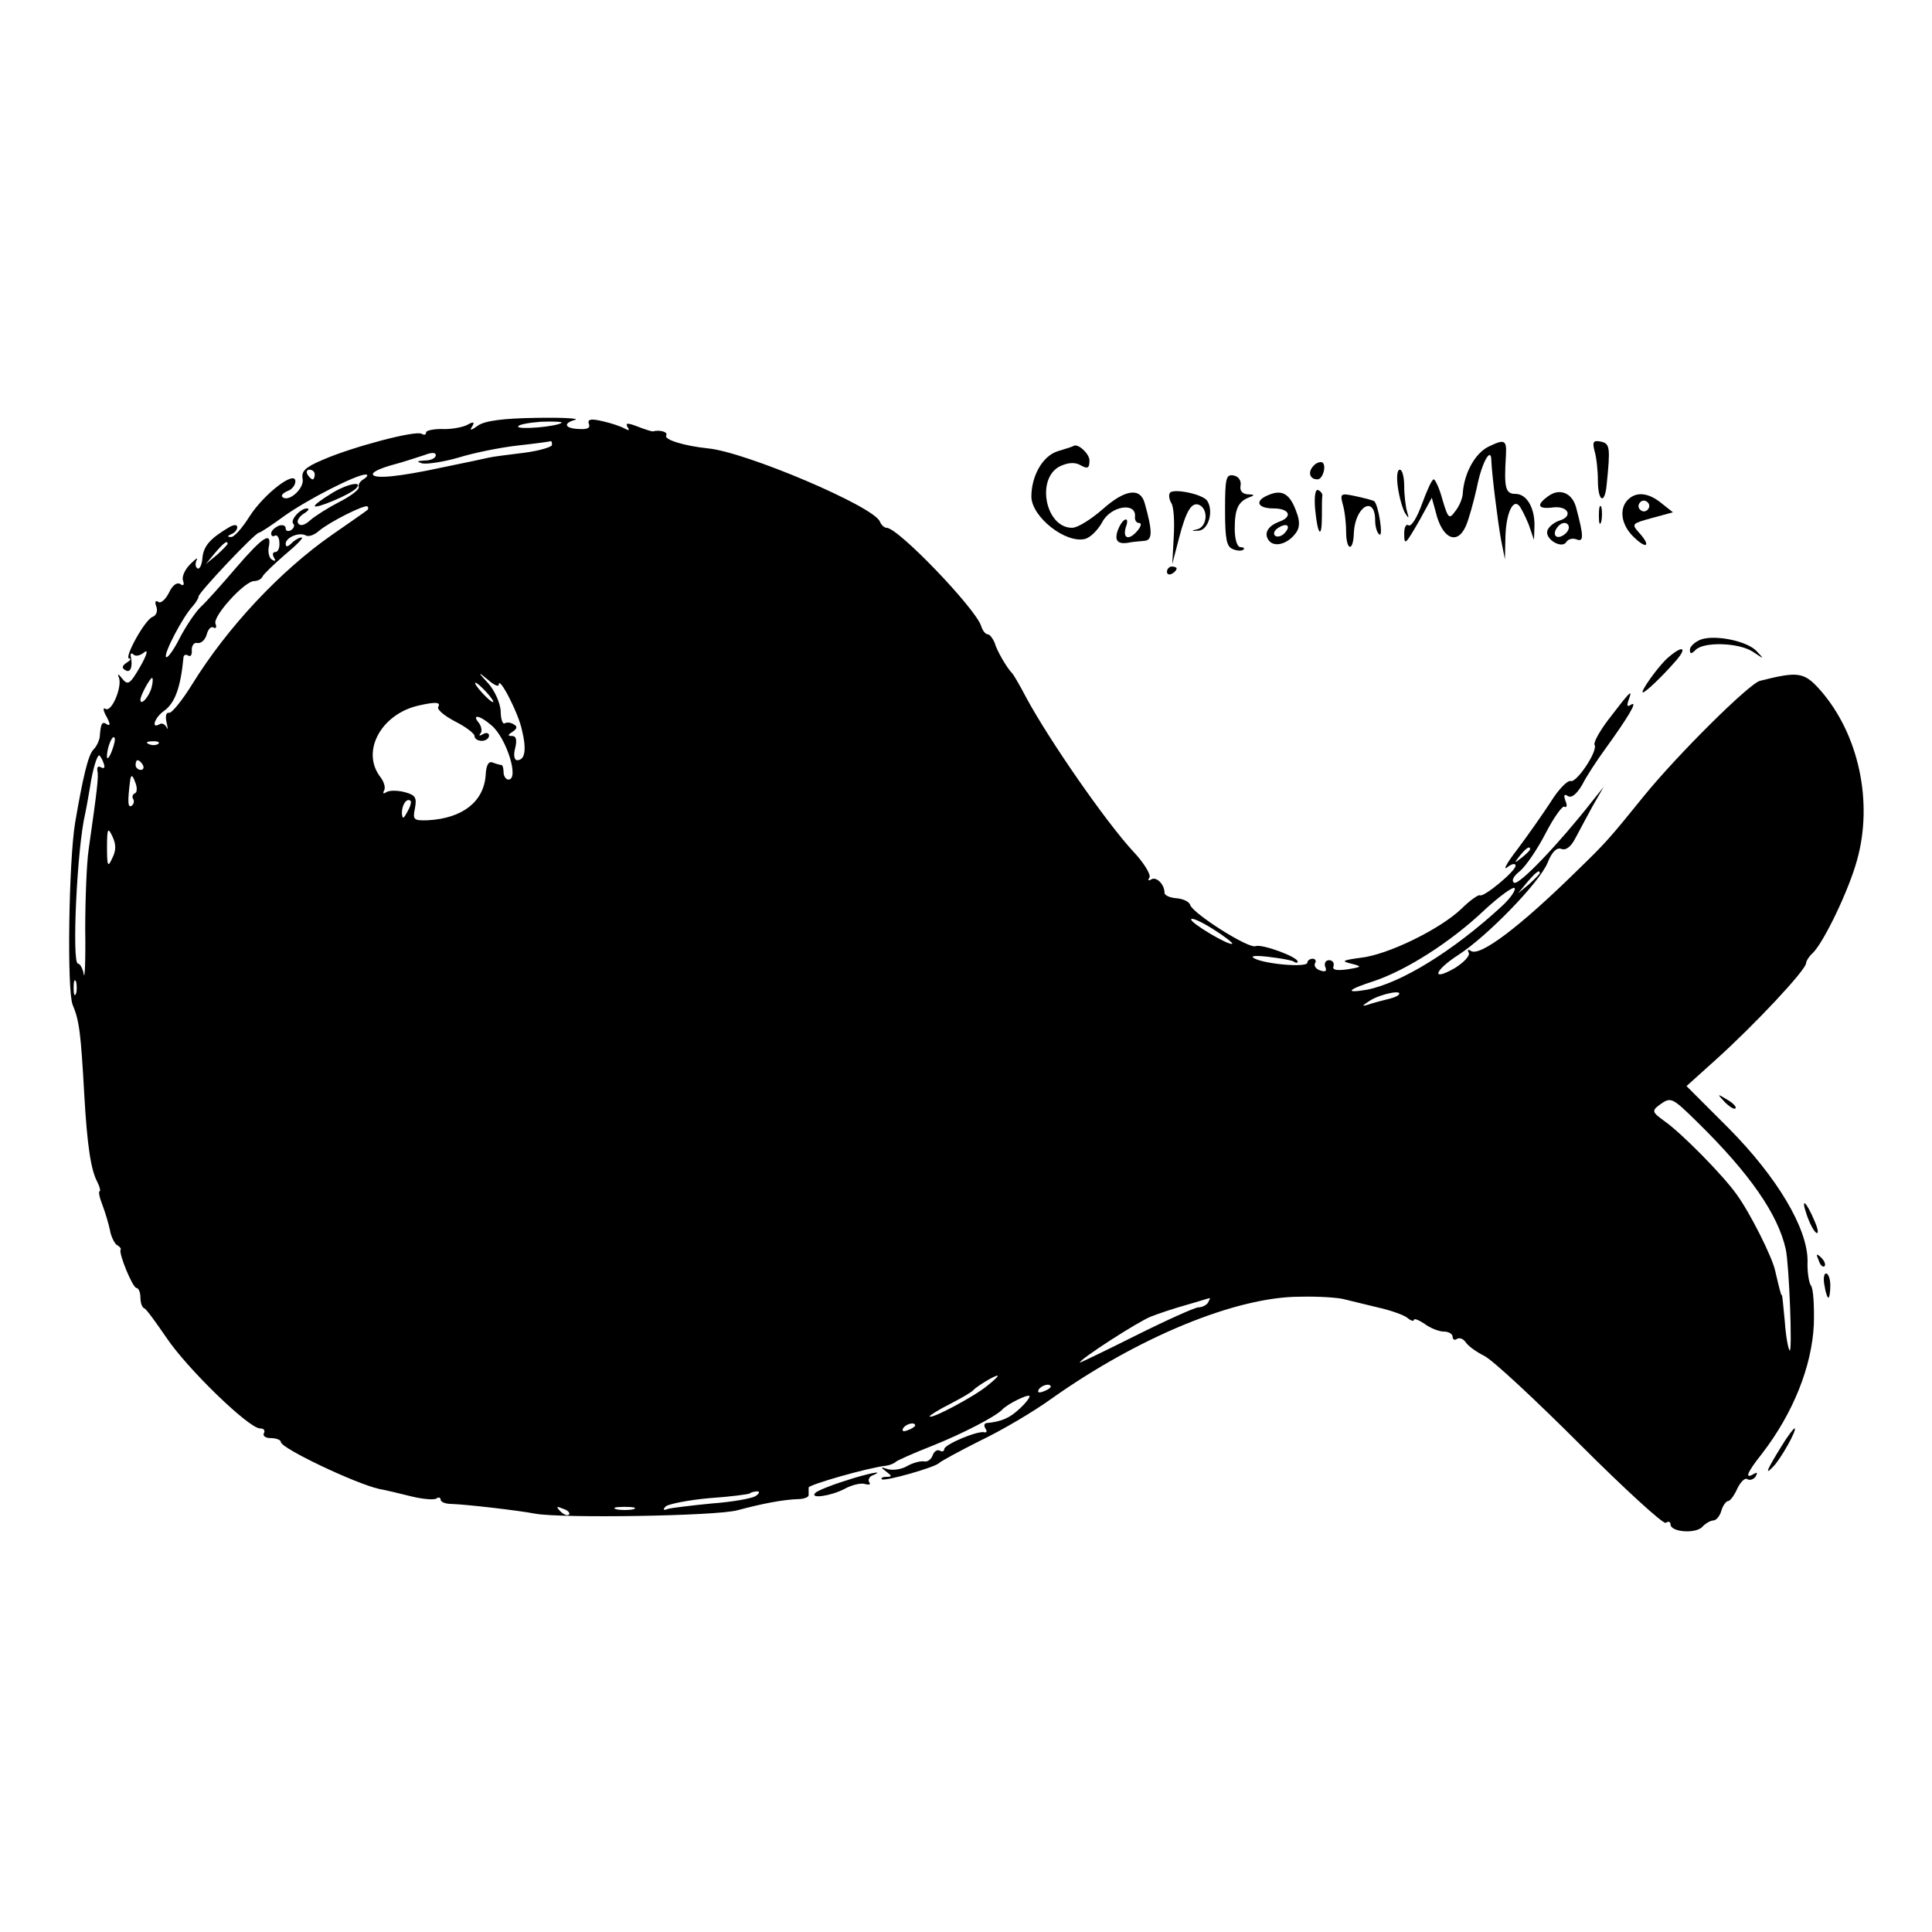
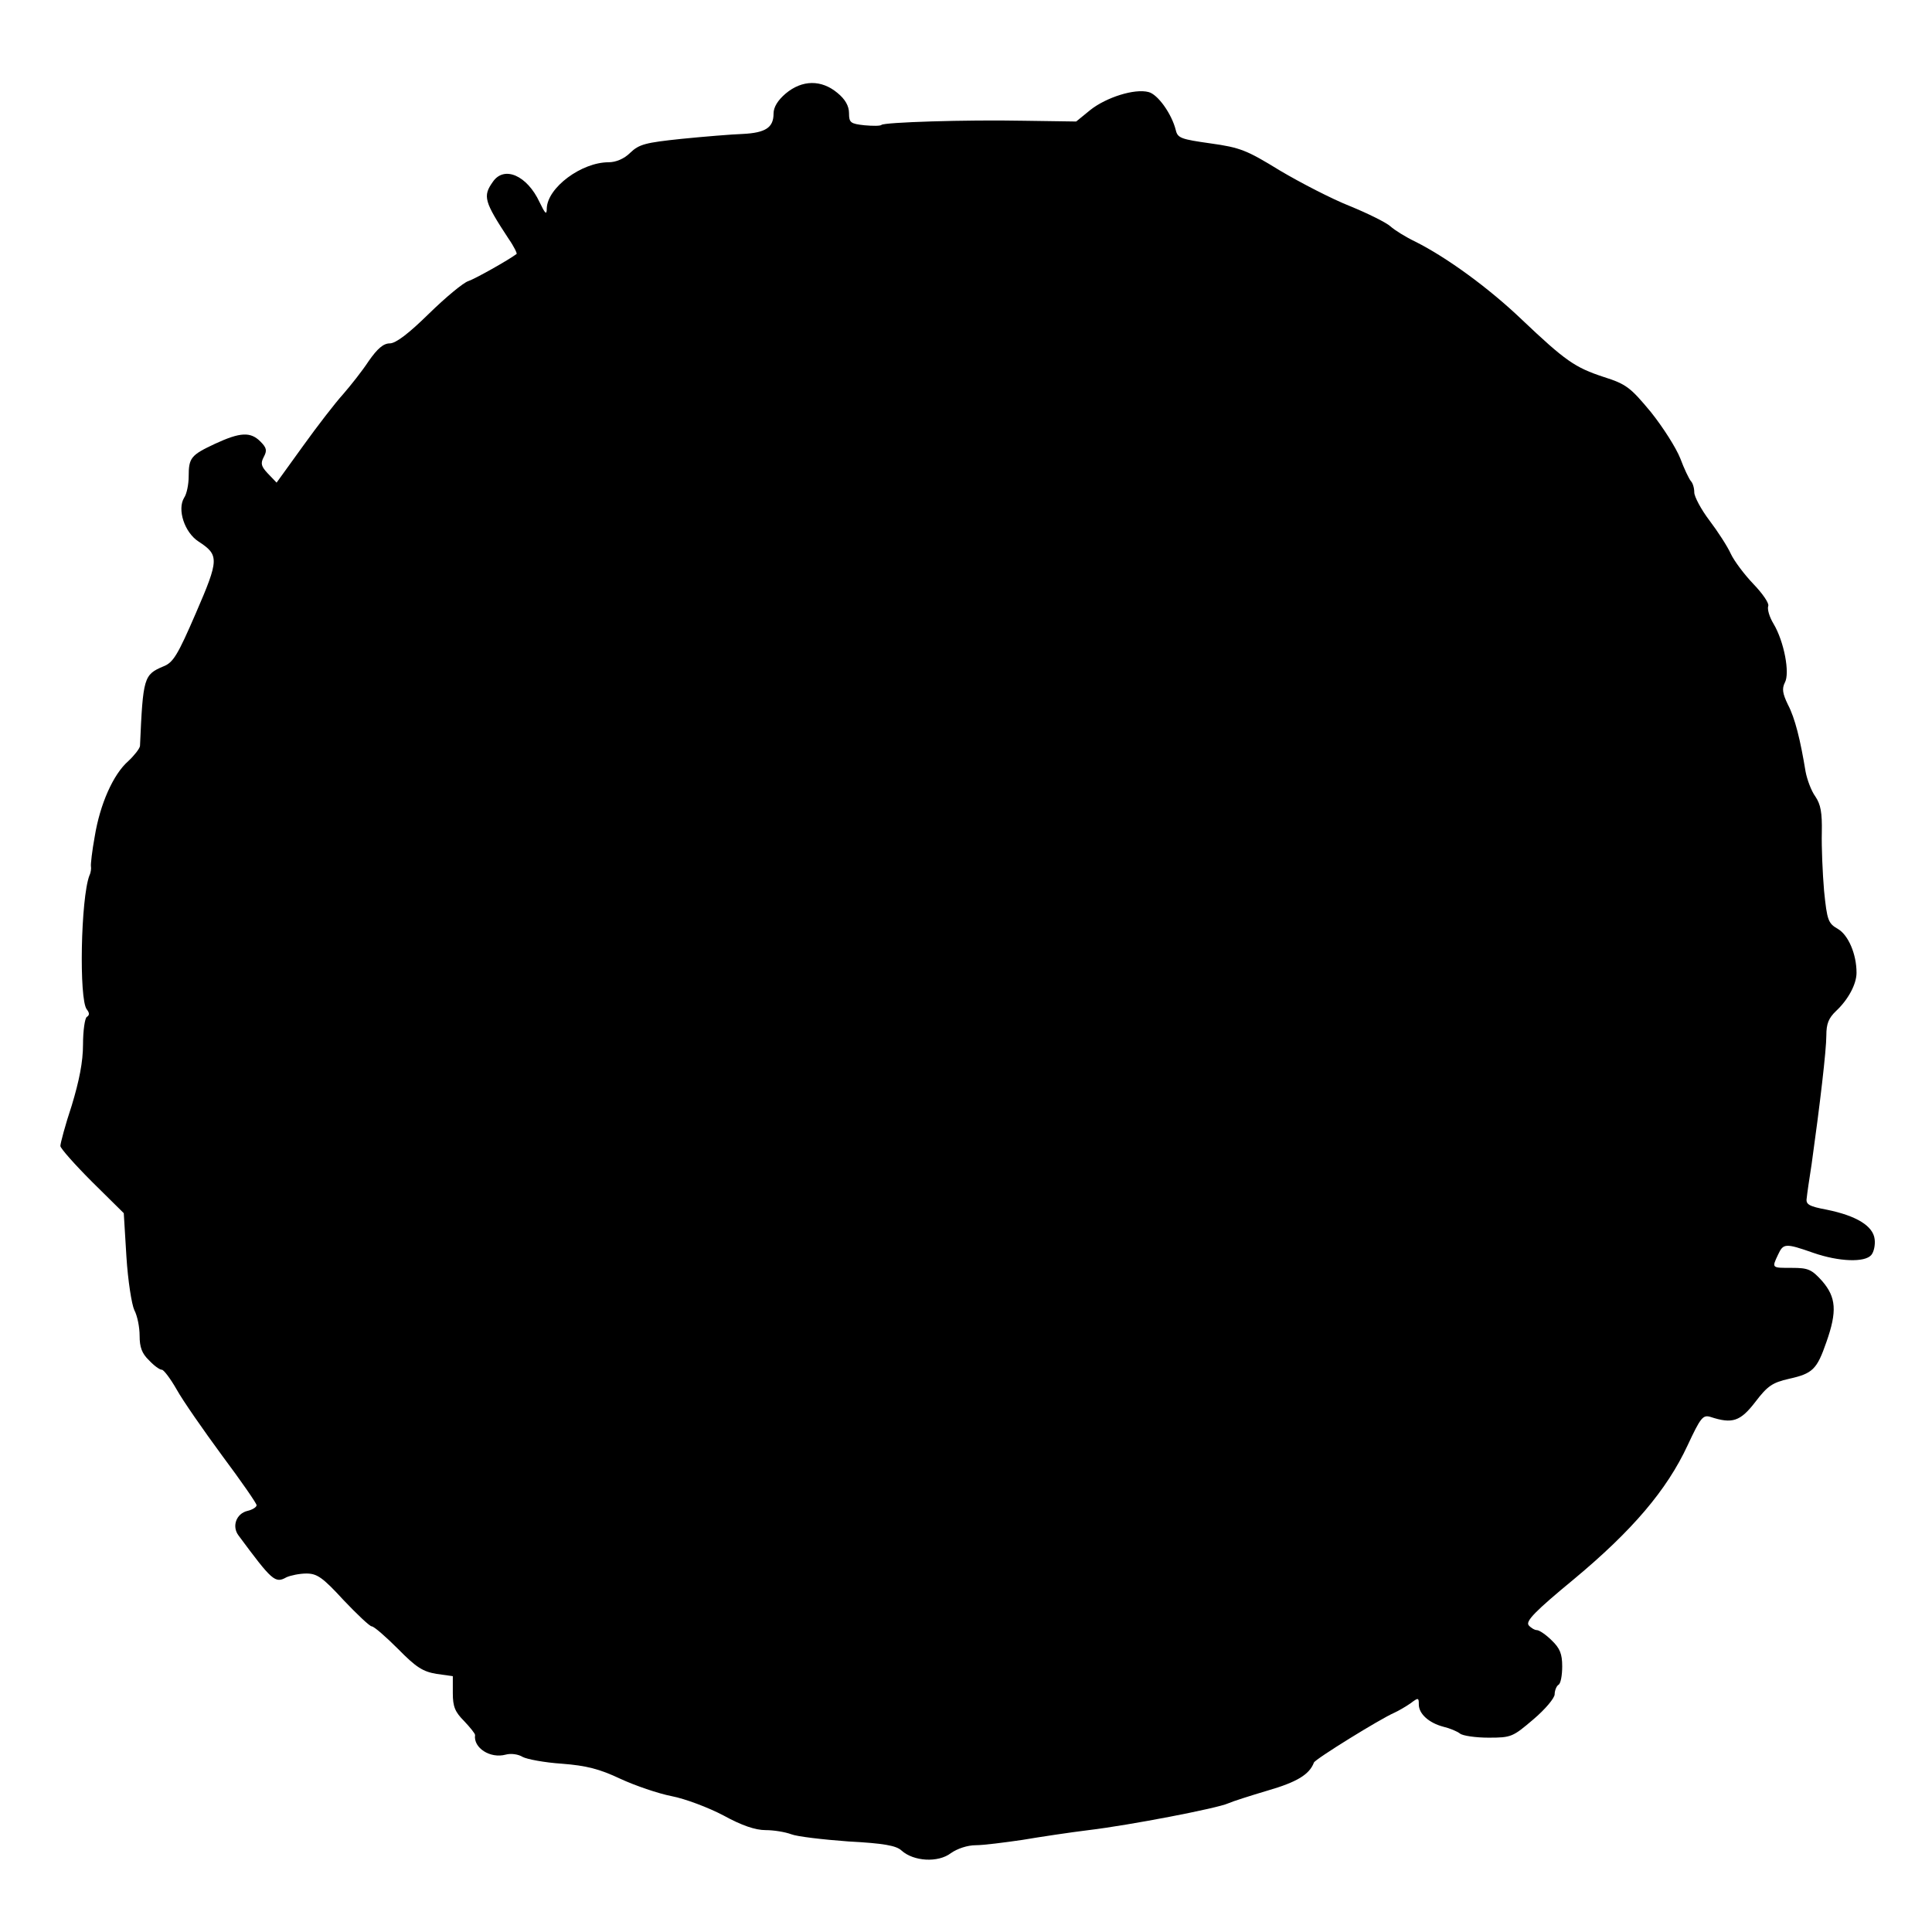
- <svg xmlns="http://www.w3.org/2000/svg" version="1.0" width="399pt" height="399pt" viewBox="0 0 399 399" preserveAspectRatio="xMidYMid meet">
-   <g transform="translate(0,399) scale(0.1,-0.1)" fill="#000000" stroke="none">
-     <path d="M987 3111 c-14 -10 -18 -11 -12 -2 6 10 3 11 -11 3 -11 -5 -34 -9 -52 -8 -17 0 -32 -3 -32 -7 0 -5 -4 -6 -9 -3 -12 8 -143 -27 -203 -53 -38 -16 -46 -24 -43 -40 4 -20 -30 -50 -42 -37 -3 3 2 8 11 12 9 3 16 12 16 20 0 24 -65 -26 -95 -73 -15 -24 -32 -43 -38 -42 -8 0 -8 2 1 6 6 2 12 9 12 14 0 6 -7 6 -17 0 -39 -23 -53 -39 -55 -64 -1 -14 -6 -23 -10 -21 -5 3 -5 11 -2 17 4 7 -2 3 -13 -8 -11 -11 -18 -26 -15 -34 3 -9 1 -12 -6 -7 -7 4 -16 -3 -23 -18 -7 -14 -17 -23 -22 -19 -6 4 -8 0 -4 -10 3 -9 0 -18 -8 -21 -16 -6 -60 -86 -48 -86 5 0 2 -4 -6 -9 -9 -6 -10 -11 -2 -15 10 -7 16 7 11 29 -1 6 2 7 6 3 4 -4 14 -2 22 5 9 7 5 -6 -8 -29 -22 -38 -26 -40 -38 -25 -7 9 -10 10 -7 3 9 -17 -14 -74 -27 -66 -6 4 -5 -4 2 -16 8 -15 8 -20 1 -16 -10 7 -13 3 -15 -26 -1 -7 -6 -19 -13 -26 -11 -11 -22 -58 -38 -152 -13 -80 -17 -345 -5 -375 14 -33 17 -60 24 -185 6 -107 14 -157 27 -181 5 -10 7 -19 5 -19 -3 0 -1 -12 5 -27 6 -16 13 -39 16 -53 2 -13 9 -27 14 -31 6 -3 10 -8 8 -10 -4 -8 25 -79 33 -79 4 0 8 -9 8 -19 0 -11 3 -21 8 -23 4 -1 24 -29 46 -61 43 -64 170 -187 193 -187 8 0 11 -4 8 -10 -3 -5 3 -10 14 -10 12 0 21 -4 21 -8 0 -13 154 -86 203 -97 12 -2 41 -9 65 -15 24 -6 47 -8 53 -5 5 4 9 2 9 -2 0 -5 10 -9 23 -9 30 -1 135 -13 172 -20 52 -10 375 -5 418 7 52 14 95 22 125 23 12 0 22 4 22 8 0 4 0 11 0 16 1 6 123 41 160 45 8 1 17 5 20 8 3 3 37 18 75 33 63 25 132 61 145 75 10 11 52 32 56 28 2 -2 -7 -14 -20 -26 -21 -20 -38 -27 -69 -30 -5 -1 -5 -6 -2 -11 4 -6 3 -9 -2 -8 -13 4 -83 -25 -83 -35 0 -4 -4 -6 -9 -3 -5 3 -12 -1 -15 -10 -3 -8 -11 -14 -18 -12 -7 1 -23 -3 -35 -10 -12 -7 -30 -9 -40 -6 -15 5 -15 4 -3 -5 12 -9 13 -11 1 -11 -8 0 -12 -2 -10 -5 6 -5 112 25 119 34 3 3 41 24 85 46 44 21 110 60 146 86 179 127 381 211 514 211 39 1 79 -2 90 -5 11 -3 42 -10 70 -17 27 -6 55 -16 62 -22 7 -6 13 -7 13 -4 0 4 10 0 22 -8 12 -9 30 -16 40 -16 10 0 18 -5 18 -11 0 -5 4 -8 9 -4 6 3 13 0 18 -7 4 -7 22 -20 38 -28 17 -8 106 -91 198 -183 92 -92 172 -165 177 -162 6 4 10 2 10 -3 0 -16 50 -20 65 -6 7 8 18 14 24 14 5 0 13 9 16 20 3 11 10 20 14 20 4 0 13 12 19 26 7 14 16 23 21 19 5 -3 13 0 17 6 4 8 3 9 -4 5 -20 -12 -14 3 17 42 64 83 103 180 107 267 1 38 -1 74 -6 80 -4 5 -8 28 -7 51 0 67 -62 172 -163 274 l-87 87 60 54 c80 72 187 186 187 200 0 4 6 14 14 21 23 23 74 129 91 191 34 120 4 261 -76 352 -33 37 -45 39 -124 19 -22 -5 -171 -153 -240 -238 -72 -89 -79 -97 -140 -156 -115 -113 -198 -176 -217 -164 -6 4 -8 3 -5 -3 4 -6 -9 -20 -28 -32 -50 -29 -44 -6 7 27 59 38 167 149 184 190 9 23 19 32 28 29 10 -4 20 4 29 21 8 15 24 45 36 67 l23 40 -24 -30 c-68 -87 -151 -174 -161 -168 -6 4 -2 13 12 24 12 10 36 45 53 78 17 33 35 58 39 55 5 -3 6 3 2 12 -4 12 -3 15 5 10 8 -5 19 5 30 24 9 18 31 51 47 73 47 65 68 100 54 92 -9 -6 -10 -3 -5 11 8 22 3 17 -43 -43 -18 -24 -30 -46 -28 -51 8 -12 -37 -79 -49 -75 -7 2 -26 -18 -42 -44 -17 -26 -48 -70 -69 -98 -21 -27 -30 -44 -20 -36 9 7 17 9 17 3 0 -11 -66 -66 -74 -61 -2 2 -20 -10 -38 -28 -44 -42 -152 -95 -208 -101 -37 -5 -41 -7 -20 -12 24 -6 23 -7 -8 -12 -23 -3 -31 -1 -28 7 2 6 -2 12 -9 12 -7 0 -11 -6 -8 -14 4 -9 0 -11 -11 -7 -9 3 -13 10 -10 15 3 5 0 9 -5 9 -6 0 -11 -4 -11 -8 0 -11 -89 -3 -110 9 -9 5 3 6 29 3 25 -3 49 -7 53 -10 4 -3 8 -3 8 0 0 10 -74 37 -87 32 -14 -6 -129 67 -135 85 -2 7 -15 13 -29 14 -13 1 -24 6 -24 11 0 18 -17 34 -27 28 -7 -4 -8 -2 -4 4 3 6 -12 31 -35 55 -56 61 -172 228 -220 317 -13 25 -26 47 -29 50 -10 10 -31 45 -36 63 -4 9 -10 17 -14 17 -5 0 -11 8 -14 18 -13 37 -171 202 -195 202 -5 0 -11 6 -14 13 -12 31 -278 144 -355 151 -48 5 -92 18 -86 27 4 7 -14 12 -28 8 -2 0 -16 4 -31 10 -21 8 -26 8 -21 -1 5 -7 3 -8 -6 -3 -7 4 -27 11 -45 15 -25 6 -32 4 -29 -5 4 -9 -3 -12 -20 -11 -30 1 -34 12 -8 19 9 3 -27 5 -82 4 -67 -1 -105 -6 -119 -16z m173 6 c-9 -8 -90 -15 -90 -8 0 4 21 8 47 10 26 1 45 0 43 -2z m-20 -46 c0 -4 -26 -12 -57 -16 -32 -4 -65 -8 -73 -10 -8 -2 -51 -11 -95 -20 -92 -20 -145 -25 -145 -14 0 5 19 13 41 19 23 6 52 16 65 20 15 6 24 6 24 0 0 -6 -10 -11 -22 -11 -17 -1 -19 -2 -6 -6 10 -2 44 3 75 12 32 10 87 21 123 25 36 4 66 8 68 9 1 0 2 -3 2 -8z m-490 -61 c0 -5 -2 -10 -4 -10 -3 0 -8 5 -11 10 -3 6 -1 10 4 10 6 0 11 -4 11 -10z m102 -9 c-8 -4 -13 -12 -11 -17 1 -5 -17 -19 -41 -31 -23 -12 -50 -29 -60 -38 -11 -10 -20 -12 -24 -6 -4 5 2 14 11 20 10 6 13 11 7 11 -14 0 -36 -25 -28 -32 3 -3 1 -9 -5 -13 -6 -3 -11 -2 -11 4 0 6 -7 8 -15 5 -8 -4 -15 -10 -15 -16 0 -5 4 -7 8 -4 4 2 9 -4 9 -15 1 -10 -3 -19 -8 -19 -6 0 -7 -5 -3 -12 4 -6 3 -8 -4 -4 -6 3 -9 15 -7 26 7 34 -12 22 -67 -42 -29 -34 -62 -71 -74 -82 -12 -12 -31 -41 -43 -64 -12 -24 -25 -42 -28 -39 -6 6 35 84 55 105 6 7 12 16 12 20 0 8 117 132 125 132 3 0 27 16 53 35 48 34 148 85 167 85 6 0 4 -4 -3 -9z m7 -64 c-2 -2 -35 -25 -74 -52 -106 -74 -215 -190 -288 -308 -21 -34 -43 -61 -48 -59 -6 1 -8 -7 -5 -20 3 -13 3 -17 0 -10 -3 6 -10 10 -15 6 -18 -10 -9 15 10 28 22 16 34 47 40 111 1 5 5 6 10 3 5 -3 8 2 7 12 0 9 5 16 12 14 8 -1 16 7 19 18 3 11 9 17 14 14 5 -3 7 1 4 8 -6 15 60 88 80 88 7 0 15 4 17 9 2 5 23 25 46 45 24 20 40 36 35 36 -5 0 -14 -5 -21 -12 -8 -8 -12 -8 -12 -1 0 13 28 25 42 17 5 -3 17 1 26 9 22 19 96 56 101 51 2 -2 2 -5 0 -7z m-289 -70 c0 -2 -10 -12 -22 -23 l-23 -19 19 23 c18 21 26 27 26 19z m560 -291 c0 20 41 -59 48 -94 10 -41 6 -62 -10 -62 -6 0 -8 11 -4 25 4 17 2 25 -6 25 -10 0 -10 2 1 9 9 6 10 11 2 15 -6 4 -14 5 -19 2 -4 -2 -8 9 -8 26 -1 16 -12 41 -25 56 -23 25 -23 26 -1 8 12 -11 22 -15 22 -10z m-717 -6 c-5 -19 -23 -39 -23 -25 0 9 20 45 24 45 2 0 2 -9 -1 -20z m692 -10 c10 -11 16 -20 13 -20 -3 0 -13 9 -23 20 -10 11 -16 20 -13 20 3 0 13 -9 23 -20z m-100 -30 c-3 -5 12 -18 35 -30 22 -11 40 -25 40 -30 0 -6 7 -10 15 -10 8 0 15 5 15 11 0 5 -6 7 -12 3 -7 -4 -10 -4 -6 1 4 4 3 14 -3 22 -16 19 2 16 26 -5 31 -26 58 -112 35 -112 -5 0 -10 7 -10 15 0 8 -2 15 -4 15 -2 0 -10 2 -18 5 -9 4 -14 -5 -15 -26 -4 -55 -48 -89 -119 -93 -30 -1 -32 1 -27 25 4 22 1 27 -21 33 -15 4 -32 4 -38 0 -6 -4 -8 -3 -5 3 4 6 0 19 -8 29 -40 53 3 130 80 147 35 8 46 7 40 -3z m-674 -91 c-5 -13 -10 -19 -10 -12 -1 15 10 45 15 40 3 -2 0 -15 -5 -28z m96 15 c-3 -3 -12 -4 -19 -1 -8 3 -5 6 6 6 11 1 17 -2 13 -5z m-113 -40 c3 -9 2 -12 -5 -9 -6 4 -9 1 -8 -6 3 -13 0 -37 -18 -164 -4 -27 -7 -102 -7 -165 1 -63 -1 -105 -3 -92 -2 12 -8 22 -12 22 -13 0 -2 240 15 310 3 14 7 38 10 55 5 34 14 65 19 65 1 0 6 -7 9 -16z m81 -4 c3 -5 1 -10 -4 -10 -6 0 -11 5 -11 10 0 6 2 10 4 10 3 0 8 -4 11 -10z m-16 -58 c-5 -2 -7 -8 -4 -12 3 -5 1 -11 -3 -14 -8 -5 -9 7 -3 54 2 11 5 9 10 -5 5 -11 4 -22 0 -23z m562 -39 c-8 -15 -10 -15 -11 -2 0 17 10 32 18 25 2 -3 -1 -13 -7 -23z m-609 -95 c-9 -20 -11 -18 -11 22 0 40 2 42 11 23 8 -17 8 -29 0 -45z m2928 18 c0 -2 -8 -10 -17 -17 -16 -13 -17 -12 -4 4 13 16 21 21 21 13z m20 -49 c0 -2 -10 -12 -22 -23 l-23 -19 19 23 c18 21 26 27 26 19z m-80 -70 c-99 -91 -206 -157 -277 -171 -47 -8 -41 0 15 18 68 23 158 81 225 144 32 30 61 51 65 48 3 -4 -9 -22 -28 -39z m-555 -76 c-6 -5 -85 42 -85 50 0 5 20 -4 44 -19 24 -15 42 -29 41 -31z m-2388 -103 c-3 -7 -5 -2 -5 12 0 14 2 19 5 13 2 -7 2 -19 0 -25z m2731 -3 c-3 -3 -14 -7 -24 -9 -11 -3 -28 -7 -39 -11 -14 -4 -12 -2 5 9 23 14 70 23 58 11z m618 -263 c108 -106 166 -190 182 -262 7 -32 14 -215 8 -209 -3 3 -8 30 -10 60 -3 30 -5 54 -6 54 -2 0 -5 13 -14 51 -6 28 -52 120 -80 158 -27 38 -112 125 -149 151 -25 18 -26 21 -10 33 24 17 25 17 79 -36z m-1011 -372 c-3 -5 -12 -10 -20 -10 -7 0 -65 -26 -129 -58 -64 -32 -116 -57 -116 -56 0 7 121 85 147 95 15 6 48 17 73 24 25 7 46 14 48 14 2 1 0 -3 -3 -9z m-455 -171 c-27 -23 -120 -72 -120 -64 0 2 19 14 43 26 23 12 44 24 47 28 6 7 43 30 50 30 3 0 -6 -9 -20 -20z m130 -3 c0 -2 -7 -7 -16 -10 -8 -3 -12 -2 -9 4 6 10 25 14 25 6z m-280 -80 c0 -2 -7 -7 -16 -10 -8 -3 -12 -2 -9 4 6 10 25 14 25 6z m-330 -146 c-9 -5 -49 -12 -90 -15 -41 -4 -82 -9 -90 -11 -10 -4 -12 -2 -5 5 6 5 46 13 90 17 44 3 82 8 84 10 2 2 9 4 15 4 6 0 4 -5 -4 -10z m-385 -38 c-3 -3 -11 0 -18 7 -9 10 -8 11 6 5 10 -3 15 -9 12 -12z m133 11 c-10 -2 -26 -2 -35 0 -10 3 -2 5 17 5 19 0 27 -2 18 -5z" />
-     <path d="M683 2970 c-18 -11 -33 -22 -33 -25 0 -7 72 23 85 36 17 17 -19 10 -52 -11z" />
-     <path d="M3073 3067 c-27 -14 -49 -54 -52 -95 0 -10 -7 -27 -15 -37 -13 -18 -15 -17 -27 23 -6 23 -15 42 -18 42 -4 0 -14 -23 -24 -50 -10 -28 -22 -48 -28 -45 -5 4 -9 -4 -9 -16 0 -27 2 -25 33 29 l24 44 8 -29 c13 -55 44 -70 62 -30 6 13 16 49 23 80 10 52 30 87 30 55 1 -27 13 -124 20 -163 l8 -40 1 45 c1 48 15 80 28 66 4 -4 13 -22 20 -39 l11 -32 1 28 c1 38 -16 67 -39 67 -21 0 -24 12 -20 78 2 34 -2 36 -37 19z" />
-     <path d="M3293 3059 c4 -13 7 -41 7 -61 0 -44 14 -51 18 -10 8 78 7 86 -12 90 -15 3 -18 0 -13 -19z" />
-     <path d="M2184 3058 c-31 -10 -54 -51 -54 -94 1 -42 71 -97 111 -87 11 3 26 18 35 34 17 34 71 43 68 12 -1 -7 3 -13 8 -13 6 0 5 -6 -2 -15 -18 -22 -32 -18 -25 6 5 13 3 19 -3 15 -5 -3 -12 -15 -15 -26 -5 -19 4 -25 28 -20 5 1 18 2 28 3 17 1 18 18 1 78 -9 33 -41 28 -86 -12 -24 -21 -52 -39 -64 -39 -55 0 -75 102 -25 127 17 8 31 9 43 2 14 -8 18 -6 18 10 0 14 -24 36 -33 30 -1 -1 -16 -6 -33 -11z" />
-     <path d="M2711 3026 c-10 -12 -6 -26 10 -26 11 0 19 29 10 35 -5 2 -14 -1 -20 -9z" />
-     <path d="M2887 2983 c3 -21 10 -45 15 -53 8 -12 8 -11 4 3 -3 10 -6 34 -6 53 0 19 -4 34 -9 34 -6 0 -7 -17 -4 -37z" />
-     <path d="M2530 2937 c0 -60 3 -76 16 -81 9 -4 19 -4 22 -1 3 3 0 5 -6 5 -7 0 -12 16 -12 38 0 41 7 56 30 65 12 4 11 6 -3 6 -11 1 -17 7 -15 18 2 10 -4 19 -14 21 -16 3 -18 -5 -18 -71z" />
-     <path d="M2416 2972 c-3 -5 -1 -14 3 -21 5 -7 7 -38 5 -70 l-3 -56 14 54 c15 58 27 77 44 67 17 -11 13 -44 -6 -49 -14 -3 -13 -4 2 -3 21 1 32 41 18 62 -10 14 -71 26 -77 16z" />
-     <path d="M2623 2969 c-33 -12 -28 -29 7 -29 33 0 40 -17 13 -27 -25 -9 -34 -25 -22 -40 12 -14 39 -6 55 16 8 10 9 24 2 42 -13 38 -29 48 -55 38z m29 -81 c-6 -6 -15 -8 -19 -4 -4 4 -1 11 7 16 19 12 27 3 12 -12z" />
-     <path d="M2716 2939 c5 -54 14 -64 14 -16 0 21 0 40 1 44 0 4 -4 9 -9 11 -6 2 -8 -15 -6 -39z" />
-     <path d="M3197 2965 c-25 -18 -21 -27 10 -23 31 4 43 -18 14 -27 -10 -3 -22 -12 -25 -20 -7 -18 30 -40 39 -24 4 6 13 8 21 5 15 -6 15 6 -1 66 -8 30 -34 41 -58 23z m43 -64 c0 -12 -20 -25 -27 -18 -7 7 6 27 18 27 5 0 9 -4 9 -9z" />
-     <path d="M2773 2949 c4 -13 7 -39 7 -56 0 -41 15 -44 16 -3 3 55 44 78 44 25 0 -13 4 -26 9 -29 8 -5 -2 61 -11 69 -1 1 -18 6 -37 10 -32 7 -34 6 -28 -16z" />
-     <path d="M3362 2958 c-19 -19 -14 -53 13 -78 27 -26 35 -17 9 11 -15 17 -13 18 27 29 l44 12 -24 19 c-27 22 -52 24 -69 7z m42 -19 c-3 -5 -10 -7 -15 -3 -5 3 -7 10 -3 15 3 5 10 7 15 3 5 -3 7 -10 3 -15z" />
-     <path d="M3302 2925 c0 -16 2 -22 5 -12 2 9 2 23 0 30 -3 6 -5 -1 -5 -18z" />
-     <path d="M2410 2809 c0 -5 5 -7 10 -4 6 3 10 8 10 11 0 2 -4 4 -10 4 -5 0 -10 -5 -10 -11z" />
-     <path d="M3512 2669 c-12 -5 -22 -14 -22 -21 0 -9 3 -9 12 0 17 17 89 15 118 -4 24 -16 24 -16 8 1 -19 21 -86 35 -116 24z" />
-     <path d="M3445 2632 c-19 -16 -59 -72 -52 -72 5 0 38 31 66 63 27 30 17 36 -14 9z" />
-     <path d="M3562 1714 c10 -10 20 -16 22 -13 3 3 -5 11 -17 18 -21 13 -21 12 -5 -5z" />
-     <path d="M3731 1482 c6 -18 15 -35 20 -38 5 -3 4 7 -3 23 -17 41 -30 53 -17 15z" />
-     <path d="M3756 1387 c3 -10 9 -15 12 -12 3 3 0 11 -7 18 -10 9 -11 8 -5 -6z" />
-     <path d="M3768 1335 c2 -14 6 -25 8 -25 2 0 4 11 4 25 0 14 -4 25 -9 25 -4 0 -6 -11 -3 -25z" />
-     <path d="M3679 1003 c-31 -50 -35 -61 -17 -42 16 16 51 79 44 79 -2 0 -15 -17 -27 -37z" />
-     <path d="M1743 931 c-29 -9 -55 -20 -59 -24 -13 -13 31 -7 60 8 16 9 36 13 43 10 8 -2 12 -1 8 4 -3 5 1 12 7 14 29 12 -11 4 -59 -12z" />
+ <svg xmlns="http://www.w3.org/2000/svg" version="1.0" width="16pt" height="16pt" viewBox="0 0 16 16" preserveAspectRatio="xMidYMid meet">
+   <g transform="translate(0,16) scale(0.003125,-0.003125)" fill="#000000" stroke="none">
+     <path d="M2082 4872 c-21 -18 -32 -36 -32 -53 0 -37 -21 -51 -82 -54 -29 -1 -102 -7 -162 -13 -95 -10 -112 -14 -136 -37 -16 -16 -38 -25 -57 -25 -72 0 -162 -67 -164 -122 0 -19 -4 -15 -19 16 -33 71 -94 98 -124 54 -27 -38 -23 -52 42 -151 14 -20 23 -39 21 -40 -21 -16 -110 -66 -128 -72 -13 -4 -60 -43 -104 -86 -54 -53 -88 -79 -104 -79 -17 0 -33 -14 -56 -47 -17 -26 -48 -65 -68 -88 -20 -22 -68 -84 -106 -137 l-70 -97 -23 24 c-18 19 -20 27 -11 44 9 17 8 24 -9 41 -26 26 -53 25 -120 -6 -64 -30 -70 -37 -70 -87 0 -20 -5 -46 -12 -56 -19 -31 1 -92 38 -116 55 -36 55 -47 -7 -190 -48 -111 -60 -131 -86 -141 -52 -22 -54 -29 -62 -211 -1 -7 -15 -25 -31 -40 -40 -35 -75 -114 -89 -200 -7 -38 -11 -74 -10 -79 1 -5 0 -16 -4 -24 -23 -60 -28 -329 -7 -355 7 -9 8 -15 0 -20 -5 -3 -10 -36 -10 -73 0 -46 -10 -96 -30 -162 -17 -51 -30 -100 -30 -107 0 -6 38 -49 84 -95 l84 -83 7 -115 c4 -64 14 -127 21 -142 8 -15 14 -45 14 -68 0 -30 6 -47 25 -65 13 -14 28 -25 34 -25 5 0 23 -24 39 -52 16 -29 71 -108 121 -176 50 -67 91 -126 91 -131 0 -5 -11 -12 -24 -15 -30 -7 -42 -41 -24 -65 89 -120 97 -128 127 -111 11 5 35 10 53 10 28 0 43 -10 98 -70 36 -38 70 -70 75 -70 6 0 37 -27 70 -60 48 -49 66 -60 102 -66 l43 -6 0 -45 c0 -36 6 -50 30 -74 16 -17 29 -33 29 -37 -5 -34 40 -63 81 -52 14 4 34 1 45 -6 11 -6 58 -15 104 -18 65 -5 100 -14 155 -40 39 -18 100 -39 136 -46 36 -7 97 -30 137 -51 49 -27 85 -39 112 -39 22 0 52 -5 68 -11 15 -6 83 -14 151 -19 94 -5 127 -11 141 -24 32 -29 97 -33 131 -7 17 12 44 21 66 21 20 0 75 7 123 14 47 8 127 20 176 26 109 13 342 58 370 71 11 5 58 20 105 34 76 22 110 42 122 74 3 9 176 116 213 132 11 5 30 16 43 25 21 16 22 15 22 -3 0 -25 27 -49 65 -59 17 -4 36 -12 44 -18 7 -6 42 -11 76 -11 60 0 64 2 118 48 32 27 57 57 57 67 0 10 5 22 10 25 6 3 10 25 10 49 0 33 -6 48 -28 69 -15 15 -33 27 -39 27 -6 0 -16 6 -22 13 -8 11 17 37 120 122 155 129 246 236 301 354 35 75 41 82 61 76 58 -19 79 -12 119 40 32 42 45 51 89 61 63 14 74 25 99 97 29 82 26 119 -11 162 -28 31 -37 35 -80 35 -54 0 -54 -1 -37 35 14 30 19 31 93 5 69 -24 137 -26 154 -6 7 8 11 27 9 42 -4 35 -48 62 -126 78 -48 9 -57 14 -54 31 1 11 7 52 13 90 22 157 39 302 39 341 0 31 6 46 26 65 32 30 54 71 54 101 0 50 -22 100 -49 116 -26 15 -29 22 -37 101 -4 47 -7 117 -6 155 1 53 -3 74 -17 95 -11 15 -22 45 -26 66 -14 85 -28 142 -47 178 -14 29 -16 42 -8 58 14 25 -2 109 -30 156 -11 18 -17 39 -14 47 3 7 -15 33 -39 58 -24 25 -51 61 -60 80 -9 20 -35 60 -57 89 -22 29 -40 63 -40 74 0 12 -4 25 -9 30 -5 6 -18 33 -28 60 -11 28 -46 83 -78 123 -54 65 -65 74 -125 93 -76 25 -101 42 -218 153 -87 83 -198 164 -282 206 -25 12 -54 30 -65 40 -11 10 -59 34 -108 54 -48 19 -131 62 -185 94 -88 54 -105 61 -184 72 -78 11 -87 14 -92 35 -11 44 -48 95 -72 101 -37 10 -112 -14 -154 -47 l-38 -31 -139 2 c-154 3 -370 -4 -377 -11 -3 -3 -23 -3 -45 -1 -37 4 -41 7 -41 32 0 19 -10 37 -31 54 -42 35 -93 35 -137 -2z" />
  </g>
</svg>
